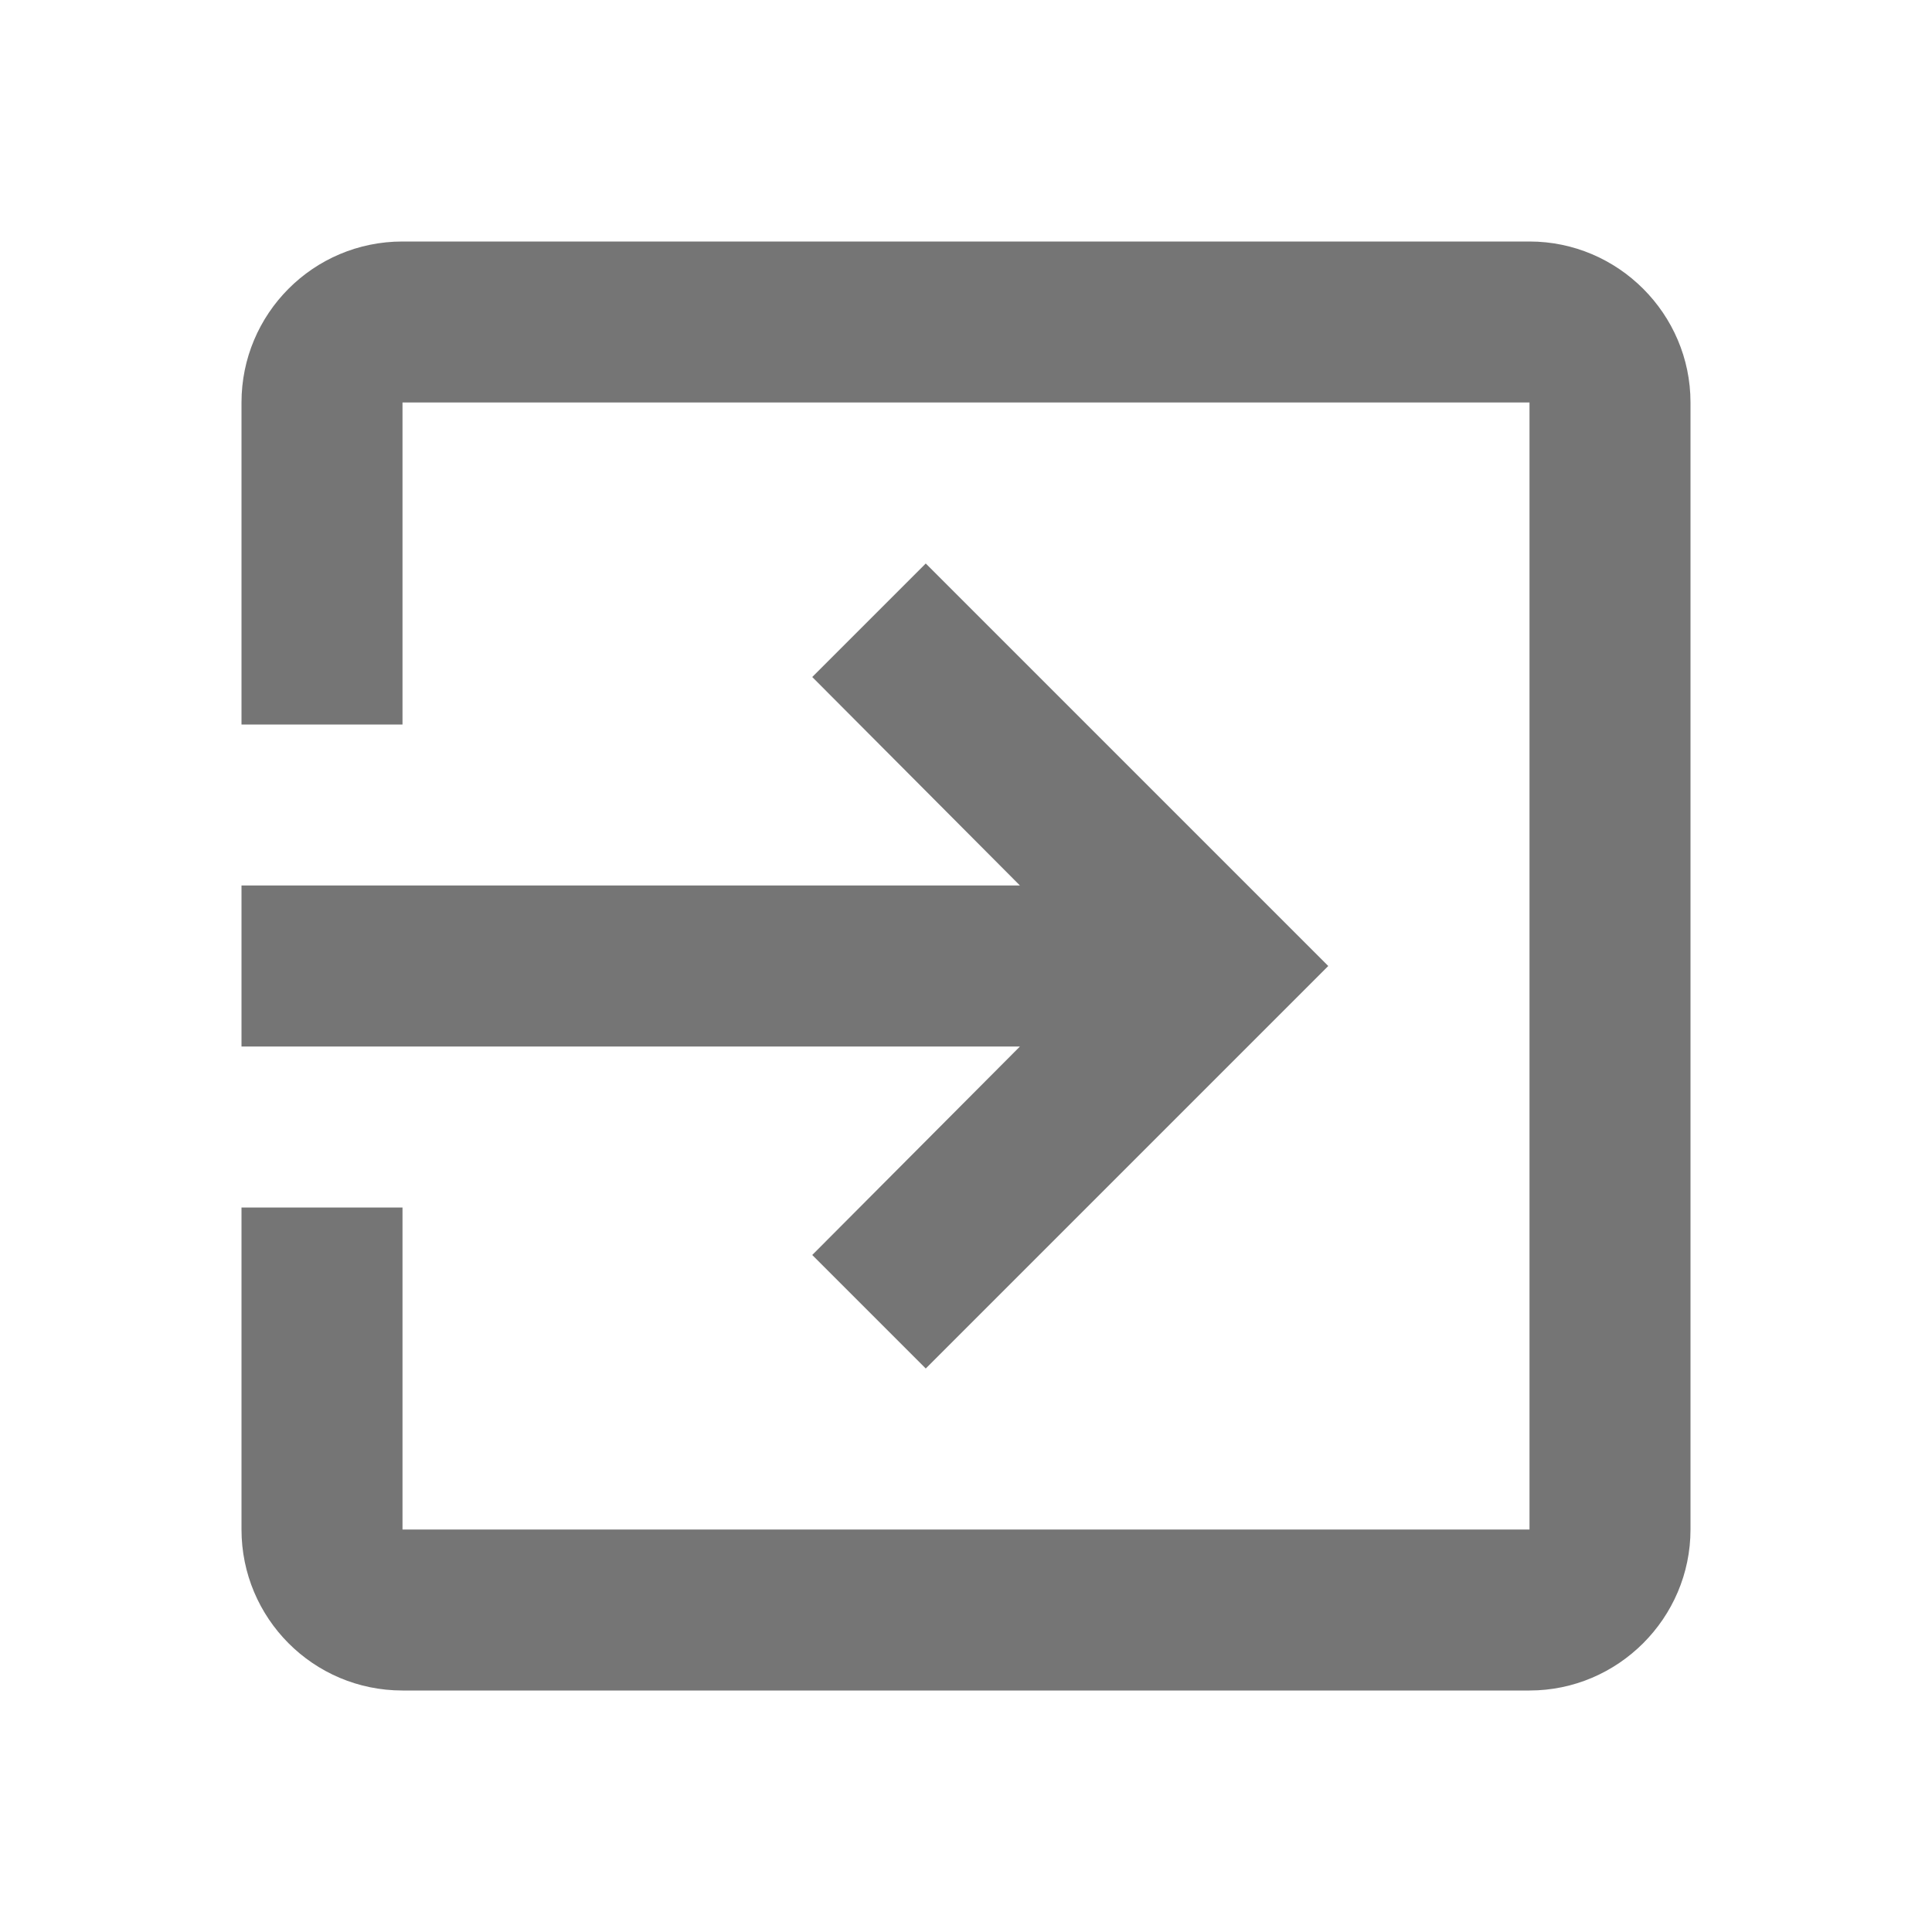
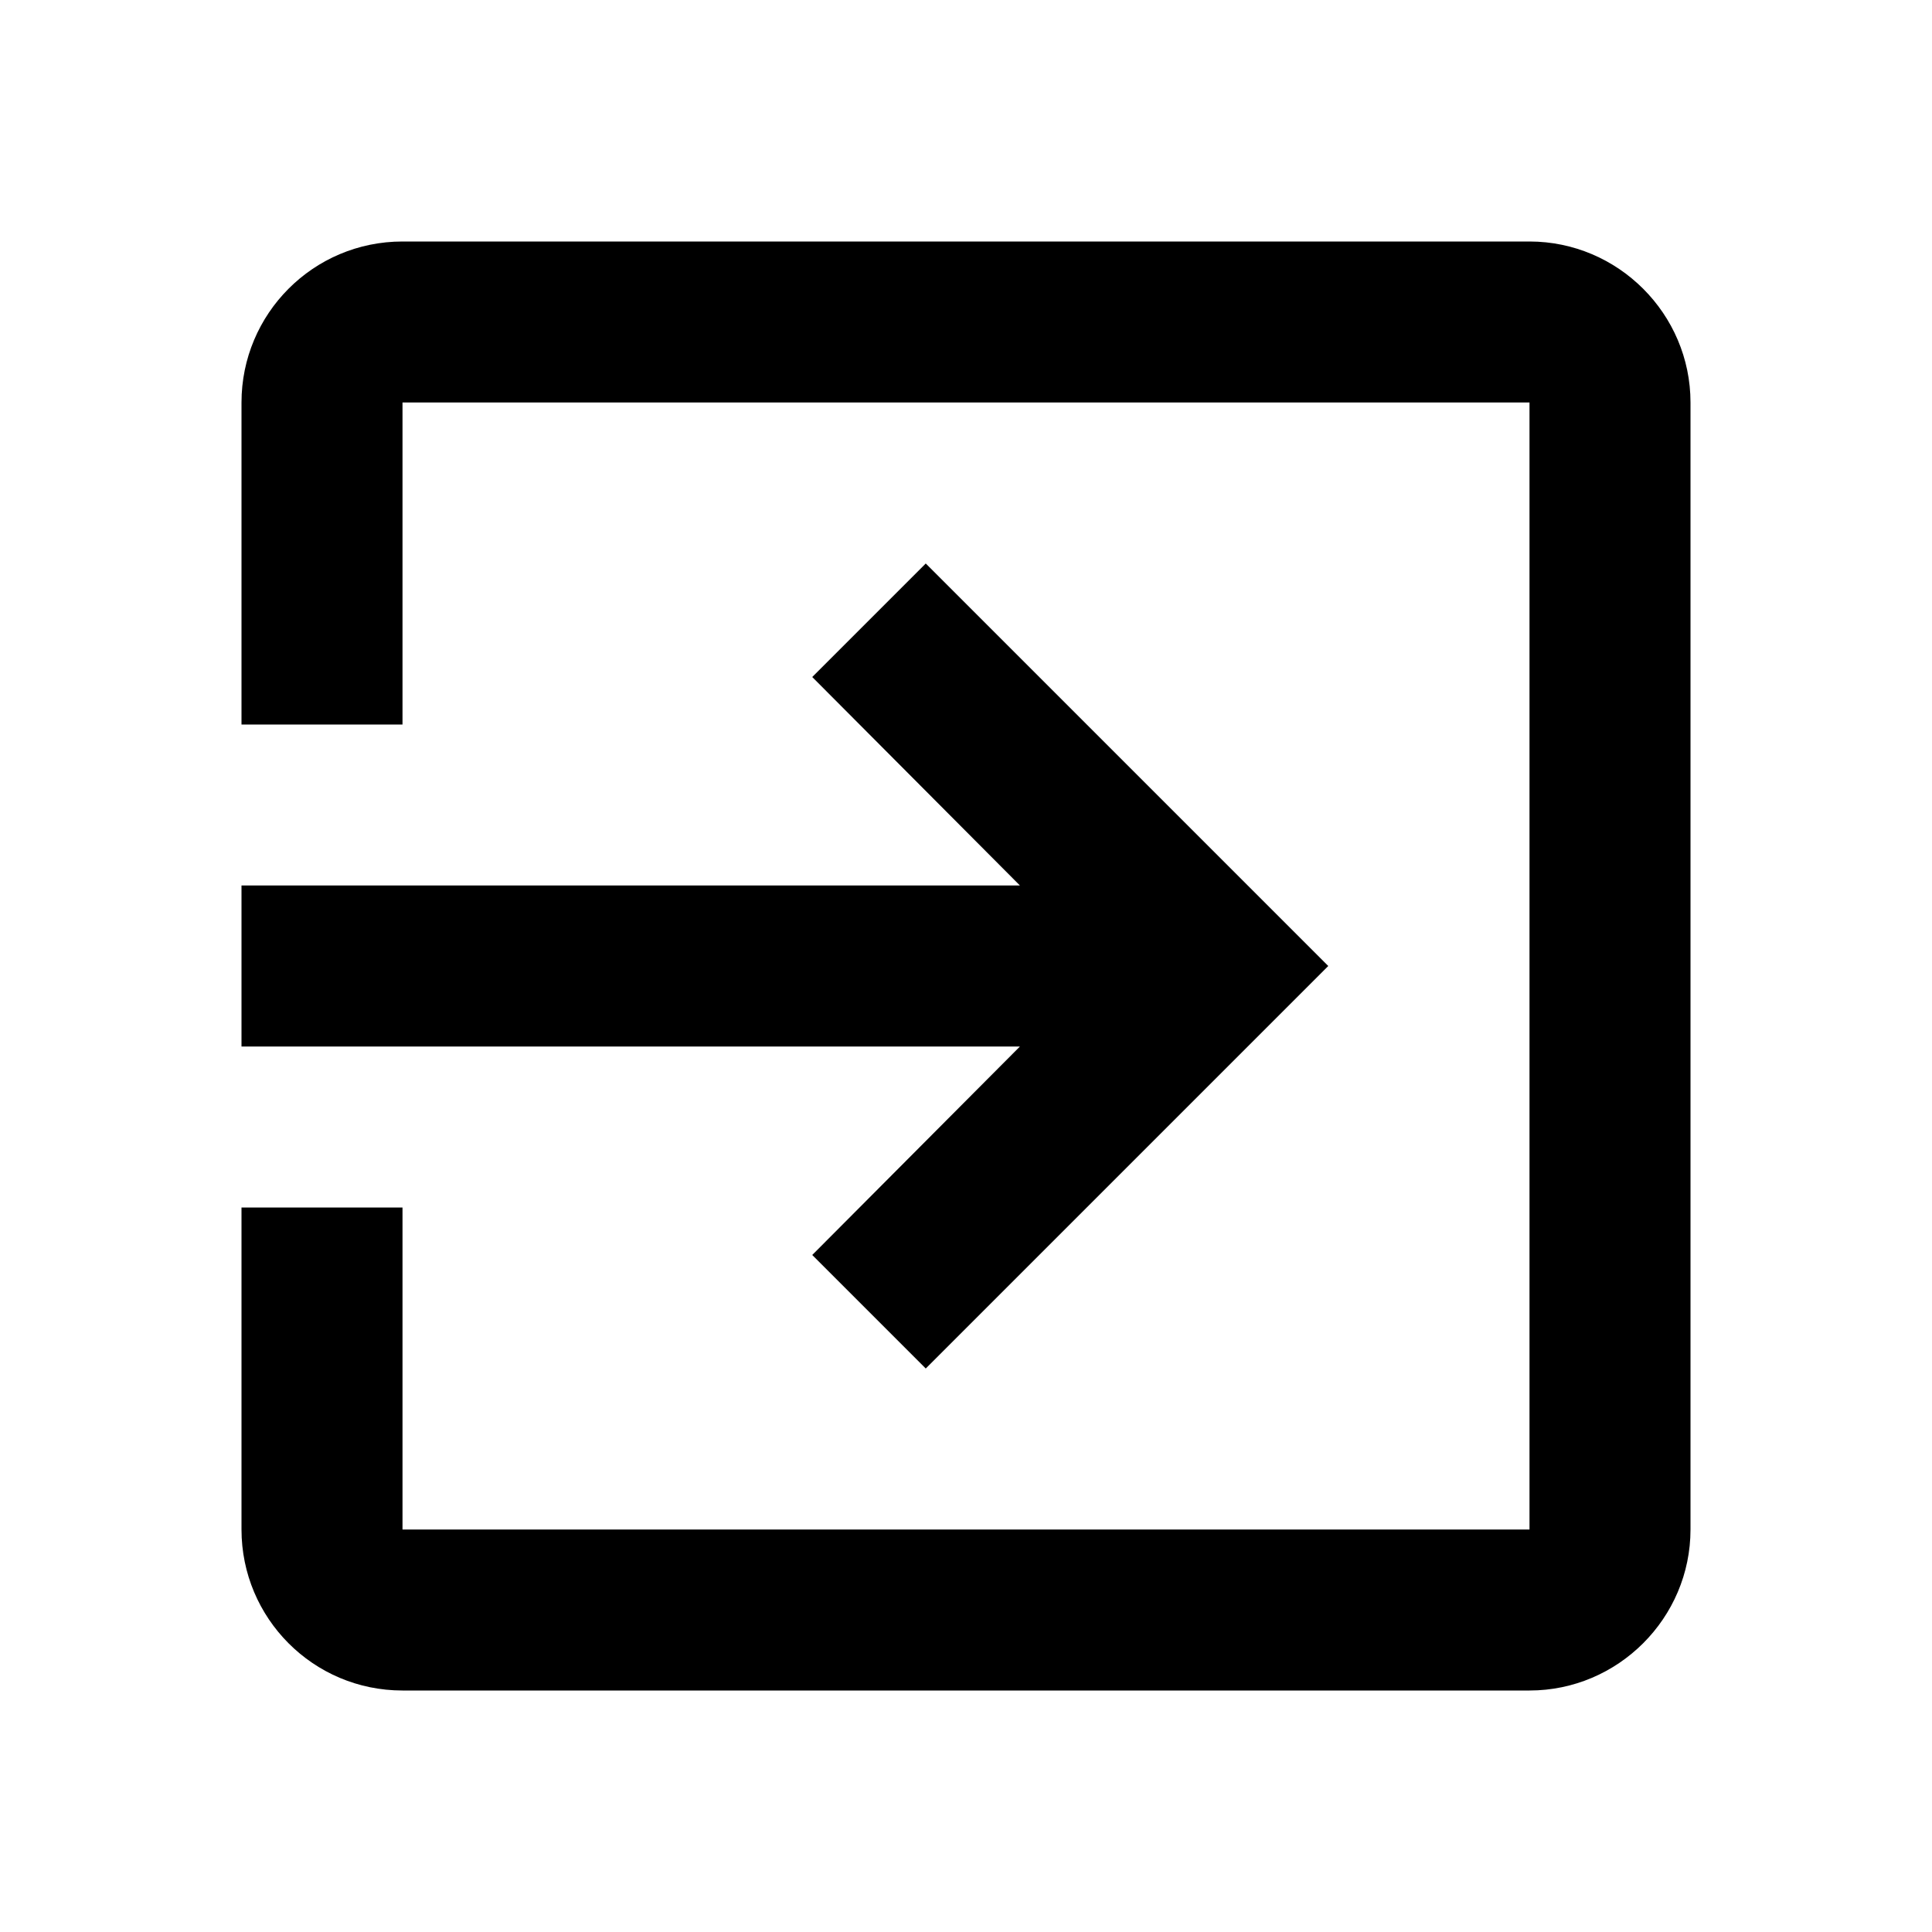
<svg xmlns="http://www.w3.org/2000/svg" width="24" height="24" viewBox="0 0 24 24" fill="none">
-   <path d="M10.09 15.59L11.5 17L16.5 12L11.5 7L10.09 8.41L12.67 11H3V13H12.67L10.09 15.59ZM19 3H5C3.89 3 3 3.9 3 5V9H5V5H19V19H5V15H3V19C3 20.1 3.89 21 5 21H19C20.1 21 21 20.1 21 19V5C21 3.9 20.1 3 19 3Z" fill="black" fill-opacity="0.54" />
+   <path d="M10.09 15.59L11.5 17L16.5 12L11.5 7L10.09 8.41L12.67 11H3V13H12.67L10.09 15.59ZM19 3H5C3.89 3 3 3.9 3 5V9H5V5H19V19H5V15H3V19C3 20.1 3.89 21 5 21H19C20.1 21 21 20.1 21 19V5C21 3.9 20.1 3 19 3Z" fill="currentColor" />
</svg>
